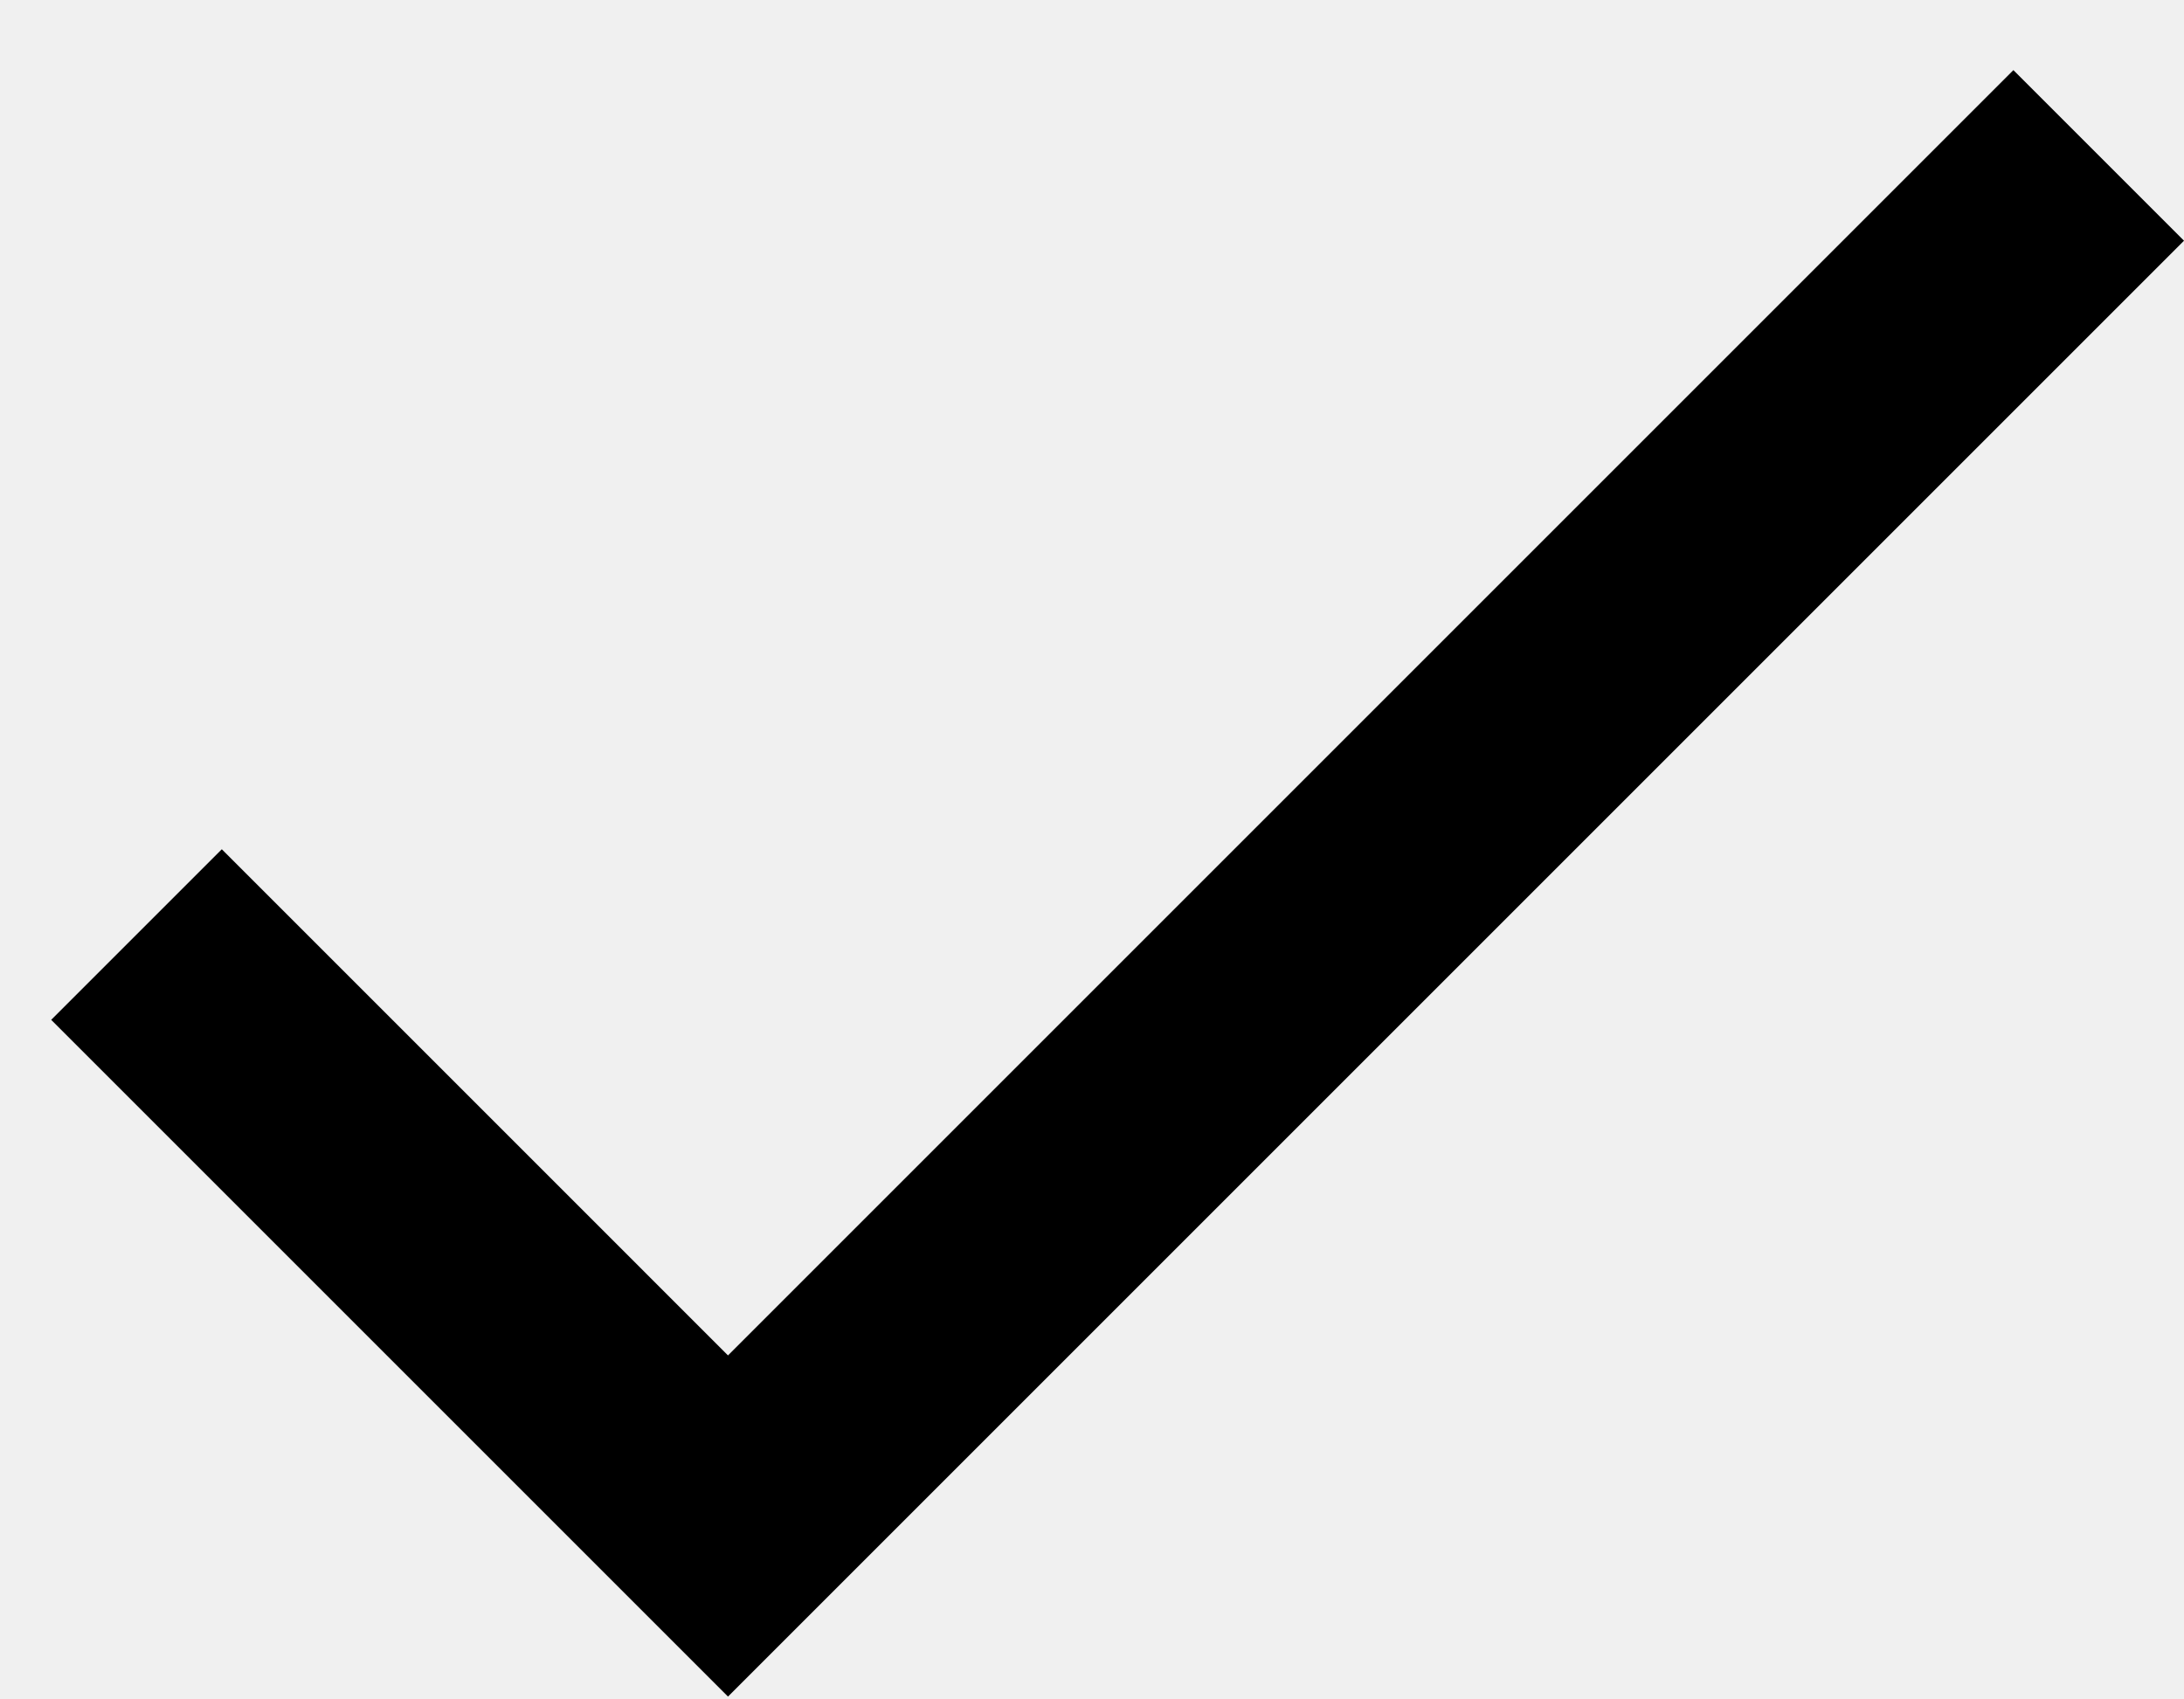
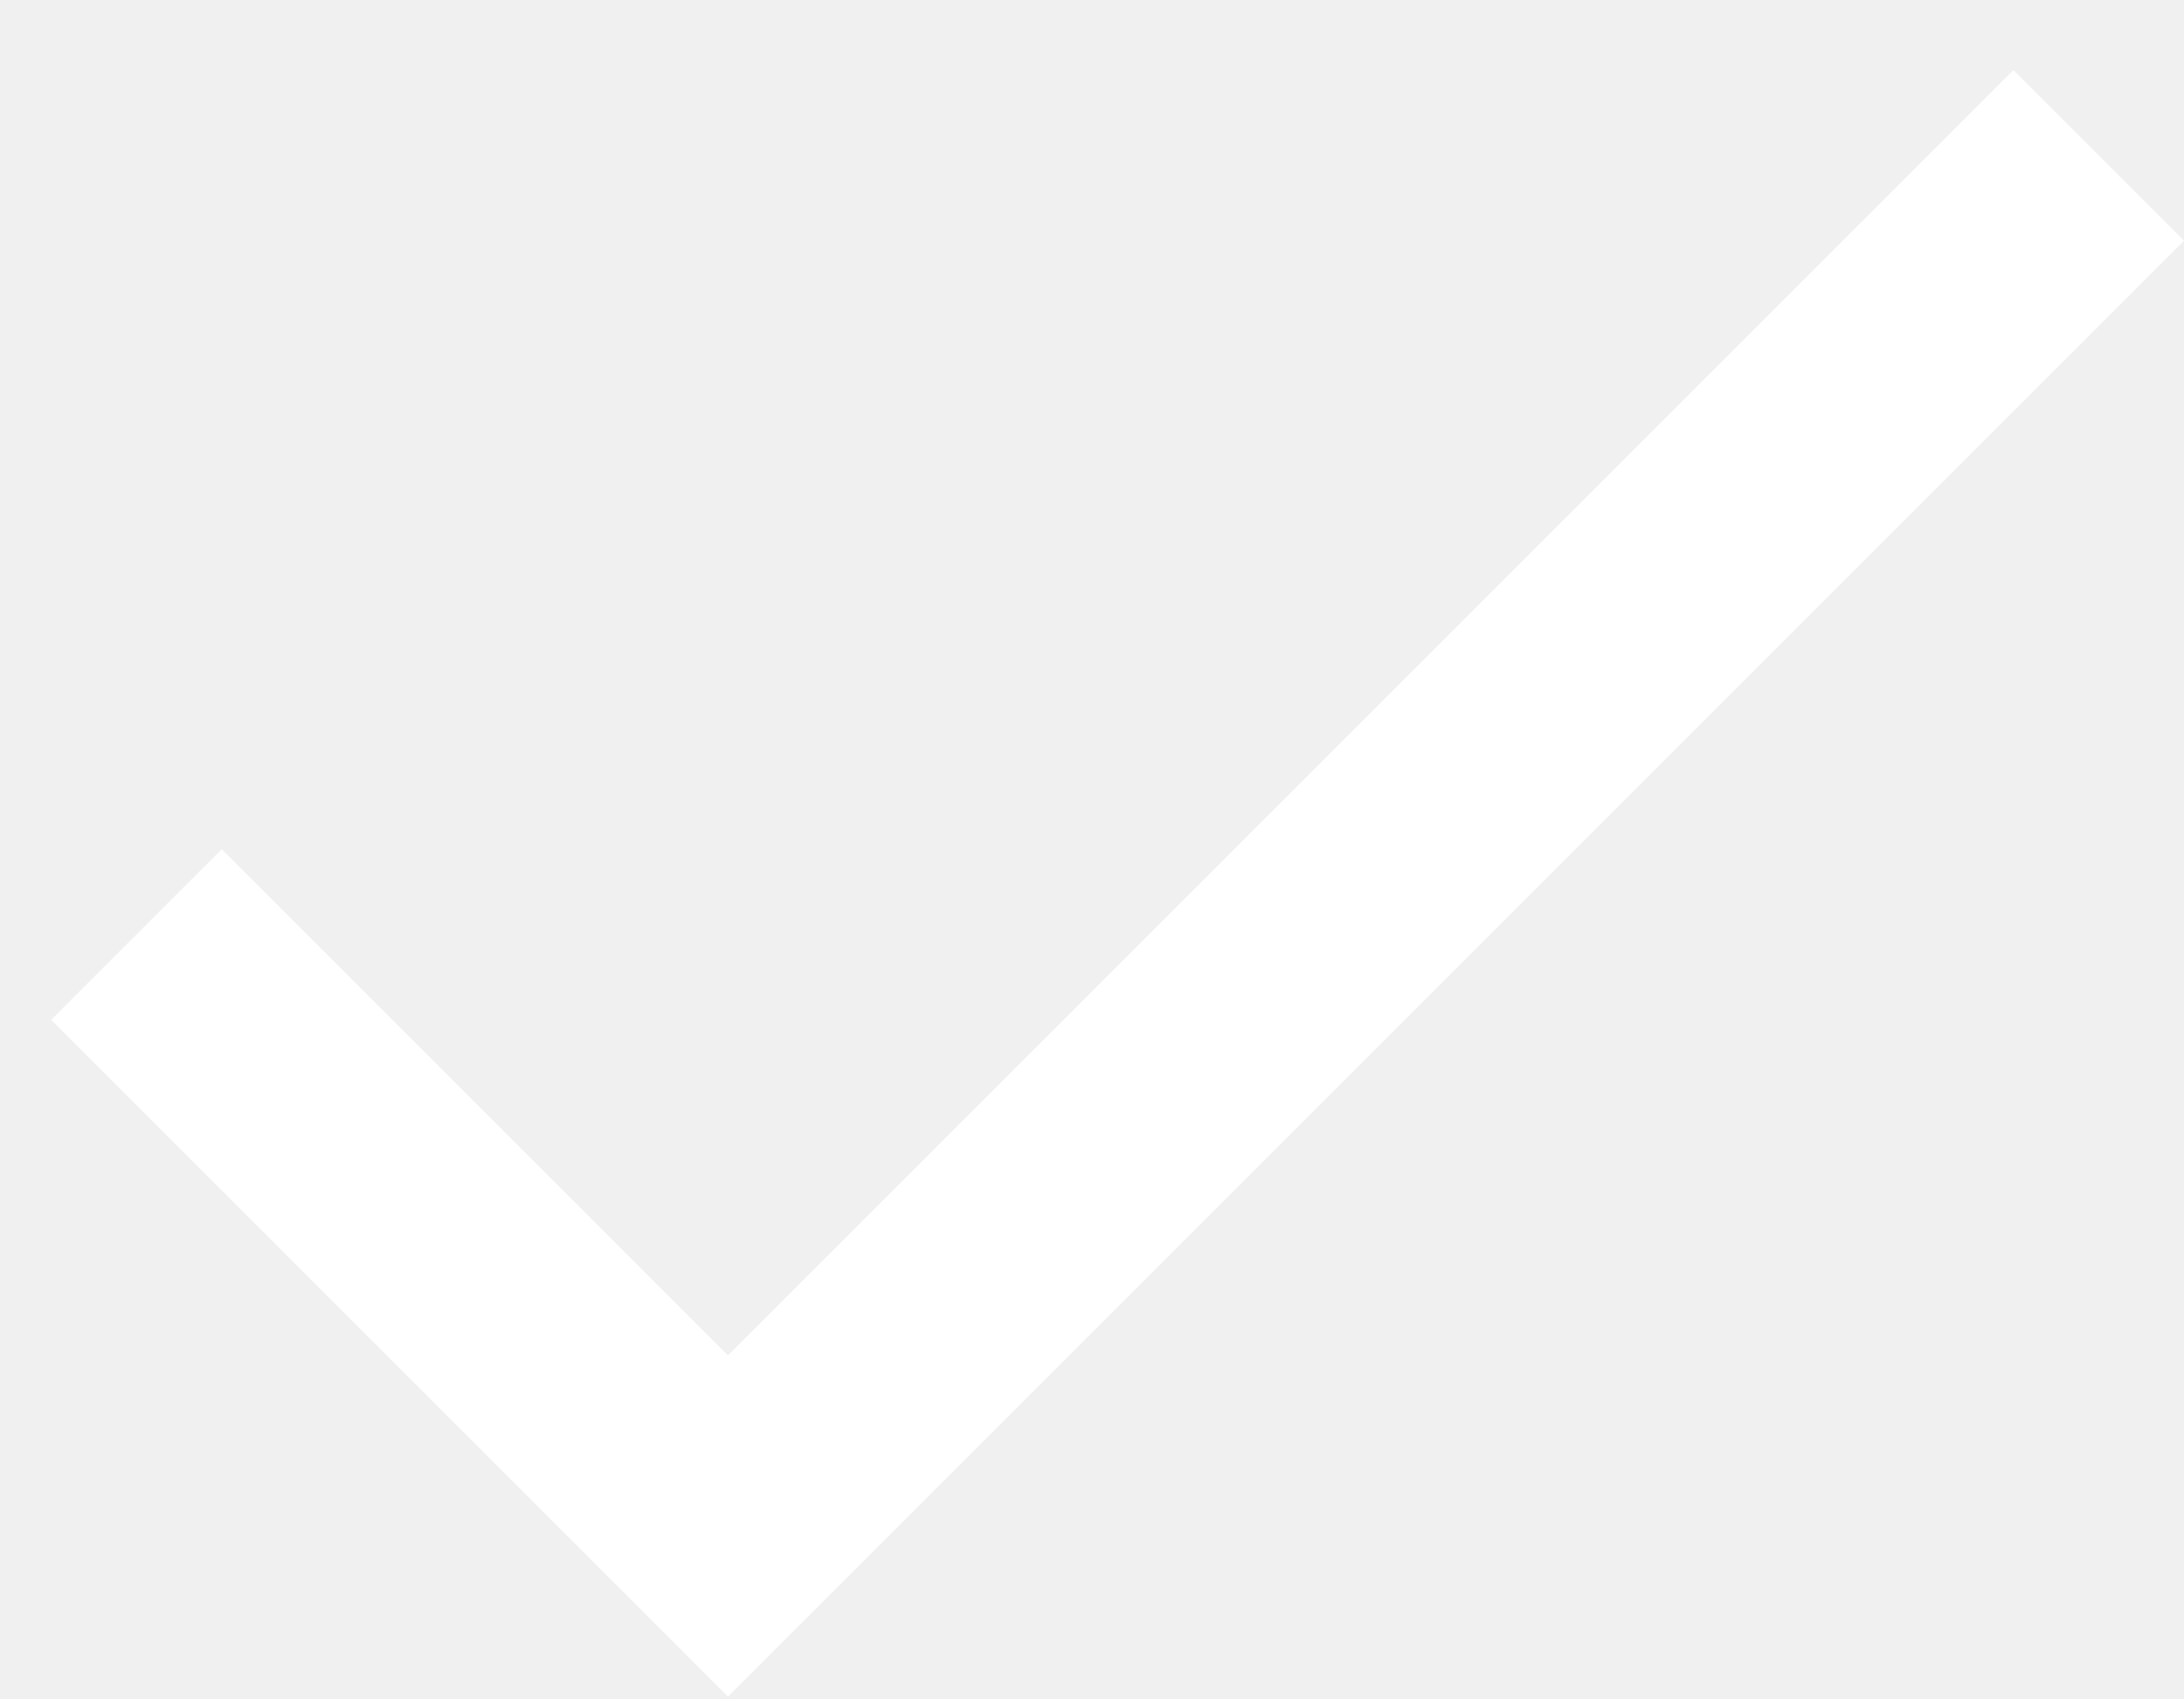
<svg xmlns="http://www.w3.org/2000/svg" width="18" height="14" viewBox="0 0 18 14" fill="none">
-   <path d="M6 11.172L16.594 0.578L18 1.984L6 13.984L0.422 8.406L1.828 7L6 11.172Z" fill="black" />
+   <path d="M6 11.172L16.594 0.578L18 1.984L6 13.984L0.422 8.406L1.828 7L6 11.172Z" fill="white" />
</svg>
